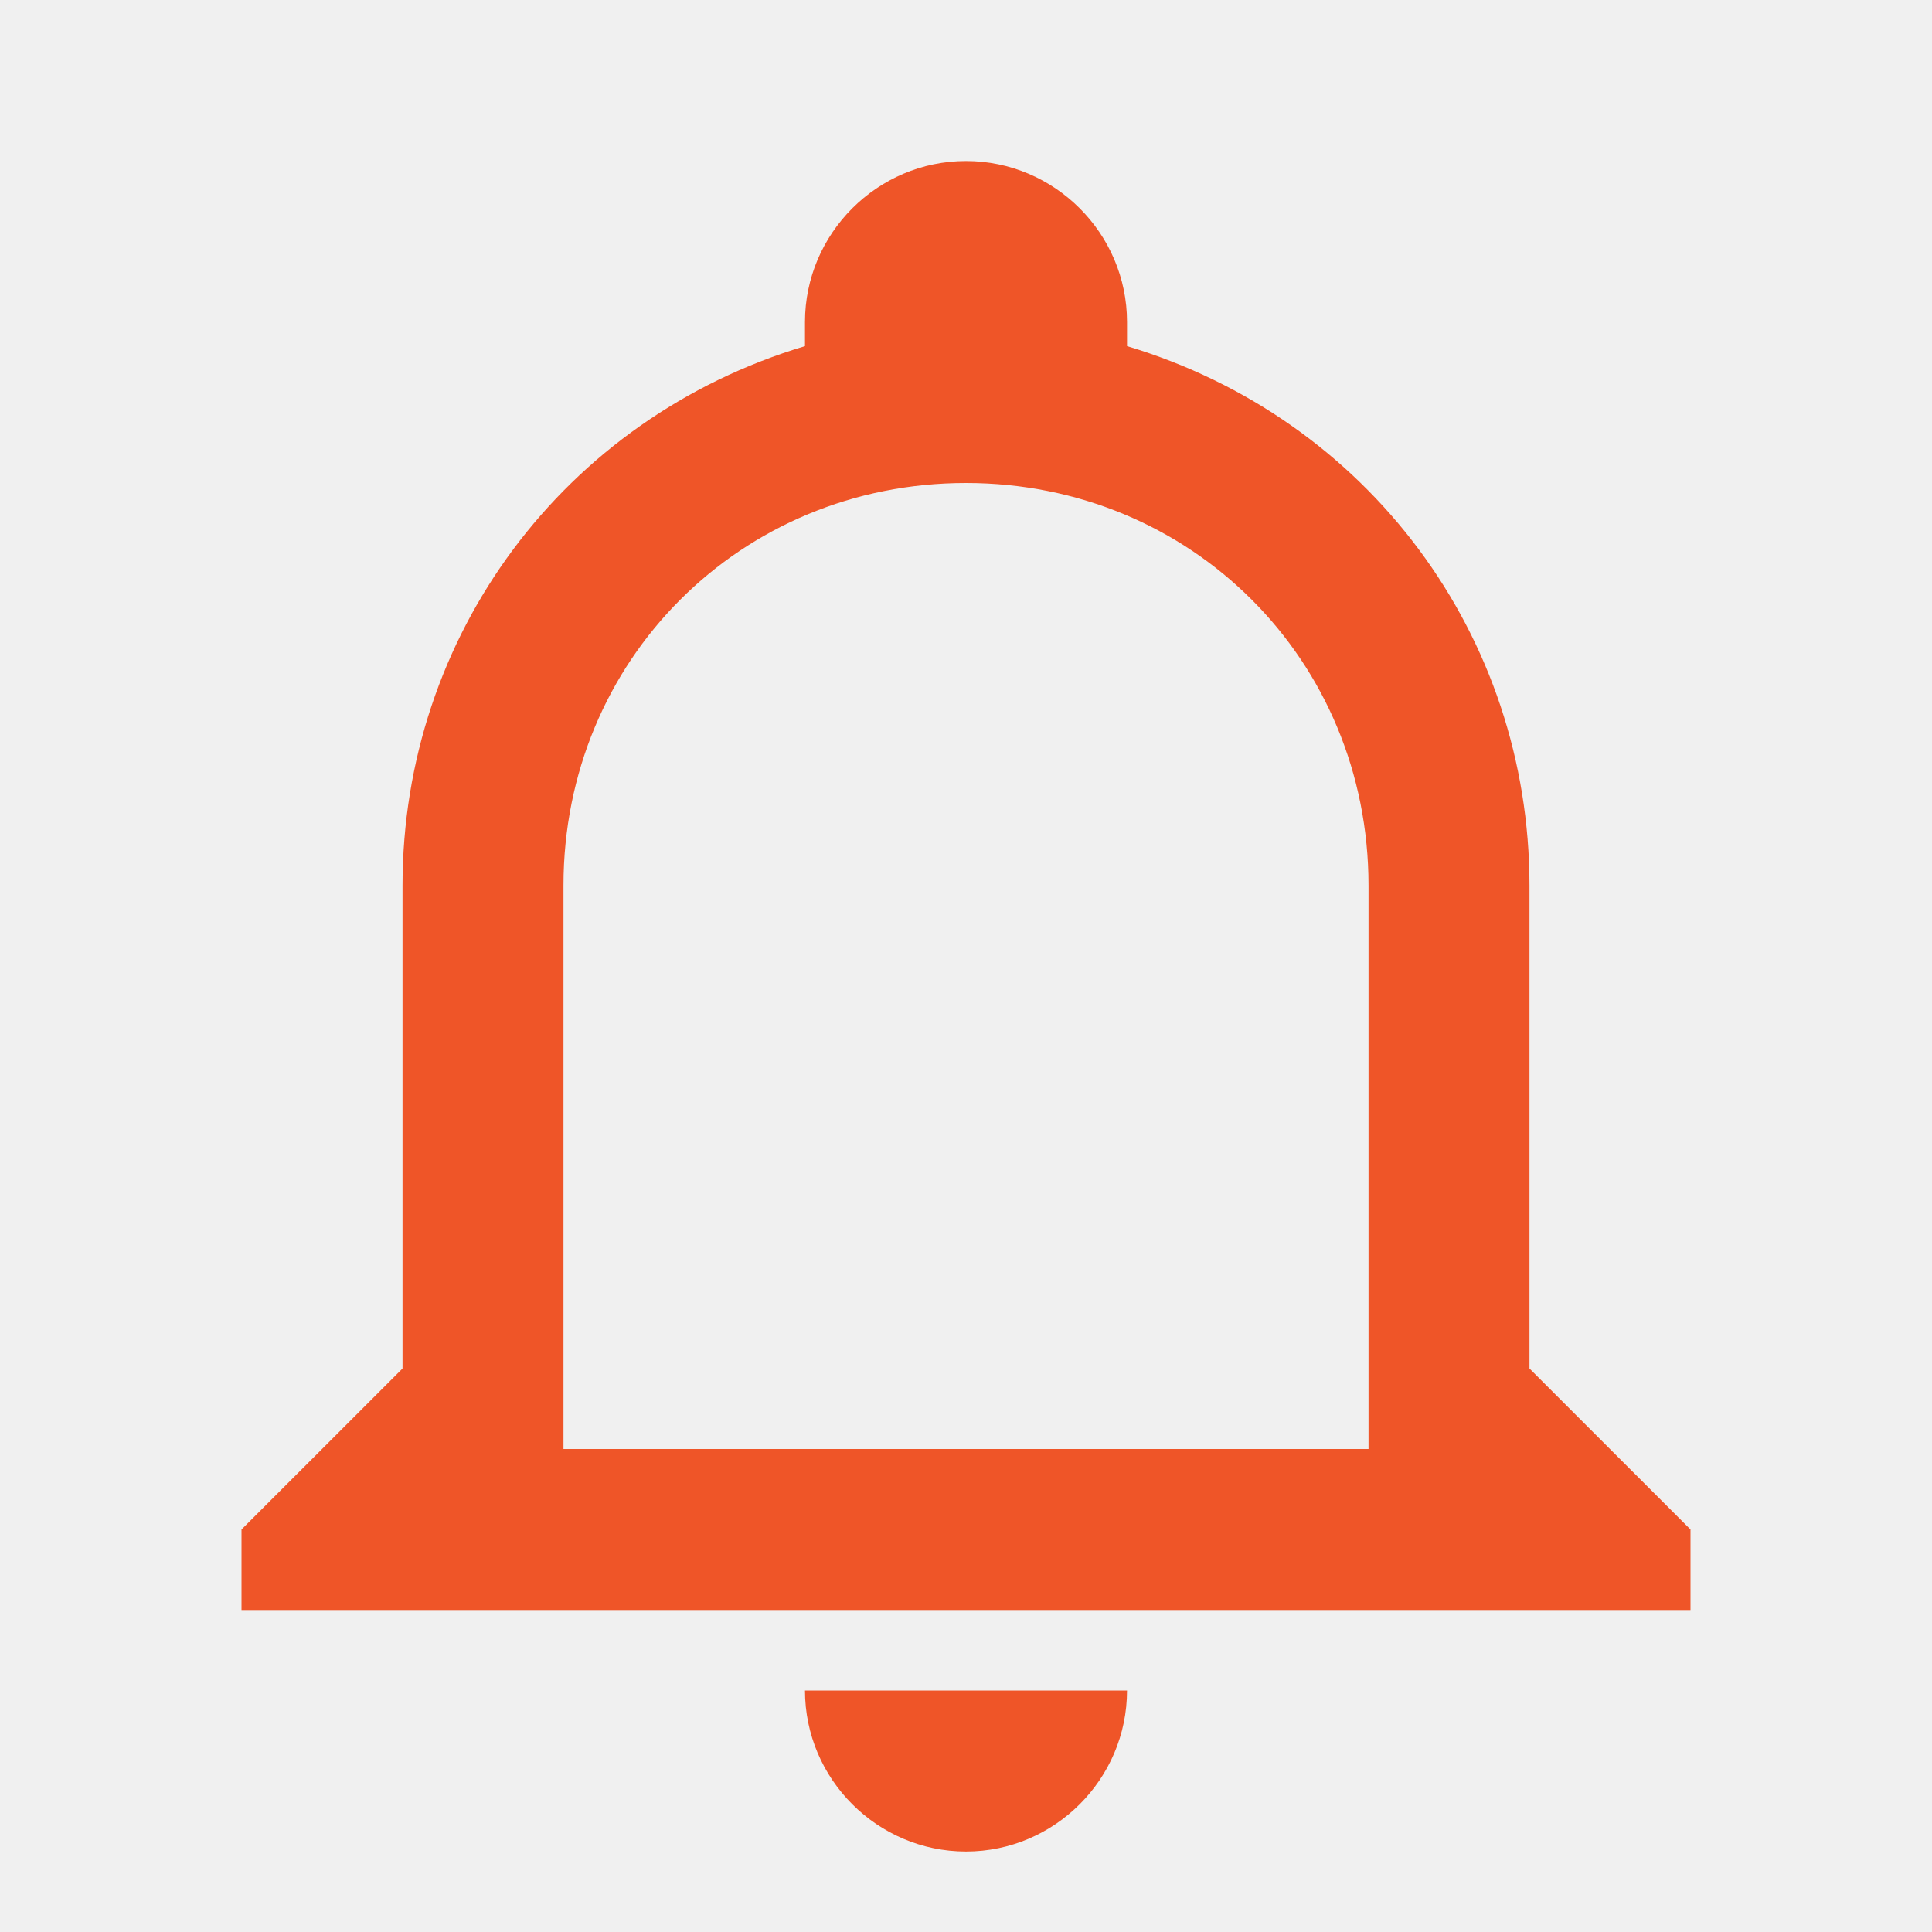
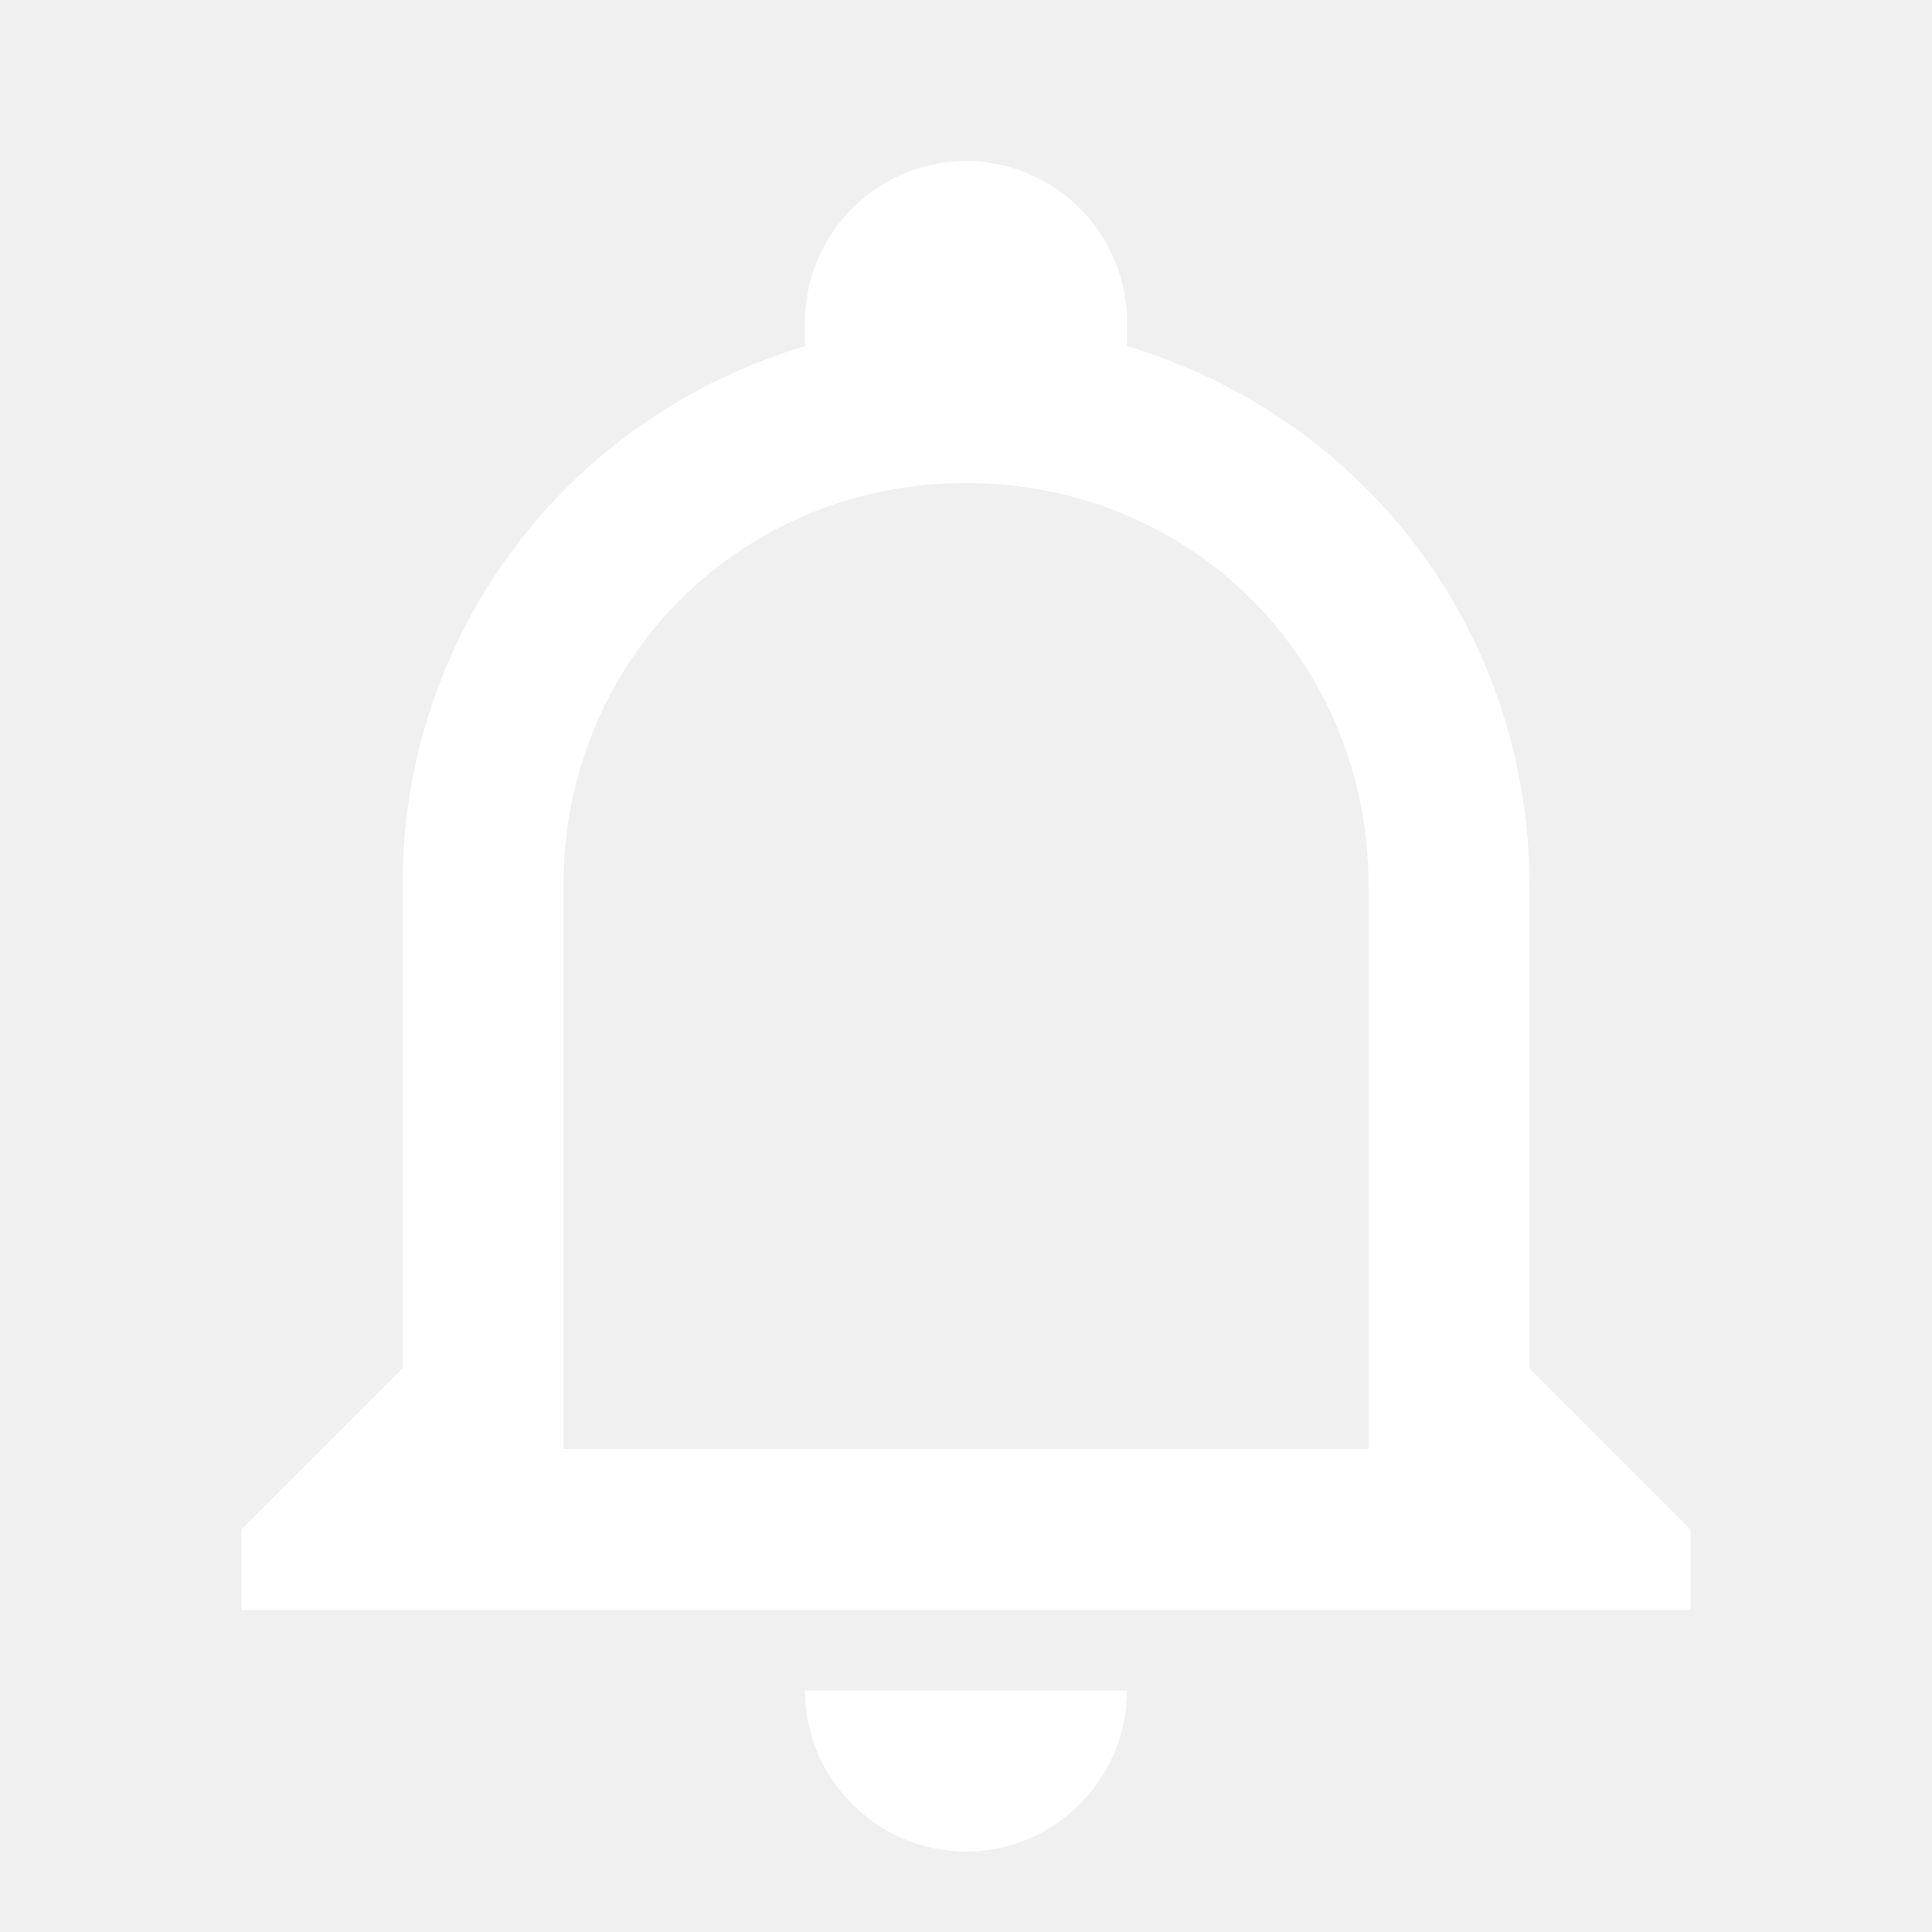
<svg xmlns="http://www.w3.org/2000/svg" width="32" height="32" viewBox="0 0 32 32" fill="none">
-   <path d="M13.333 28H18.667C18.667 29.467 17.467 30.667 16 30.667C14.533 30.667 13.333 29.467 13.333 28ZM28 25.333V26.667H4V25.333L6.667 22.667V14.667C6.667 10.533 9.333 6.933 13.333 5.733V5.333C13.333 3.867 14.533 2.667 16 2.667C17.467 2.667 18.667 3.867 18.667 5.333V5.733C22.667 6.933 25.333 10.533 25.333 14.667V22.667L28 25.333ZM22.667 14.667C22.667 10.933 19.733 8 16 8C12.267 8 9.333 10.933 9.333 14.667V24H22.667V14.667Z" fill="#EF5528" />
+   <path d="M13.333 28H18.667C18.667 29.467 17.467 30.667 16 30.667C14.533 30.667 13.333 29.467 13.333 28ZM28 25.333V26.667H4V25.333L6.667 22.667V14.667C6.667 10.533 9.333 6.933 13.333 5.733V5.333C13.333 3.867 14.533 2.667 16 2.667C17.467 2.667 18.667 3.867 18.667 5.333V5.733C22.667 6.933 25.333 10.533 25.333 14.667V22.667L28 25.333ZM22.667 14.667C22.667 10.933 19.733 8 16 8C12.267 8 9.333 10.933 9.333 14.667V24H22.667V14.667Z" fill="#fff" />
</svg>
